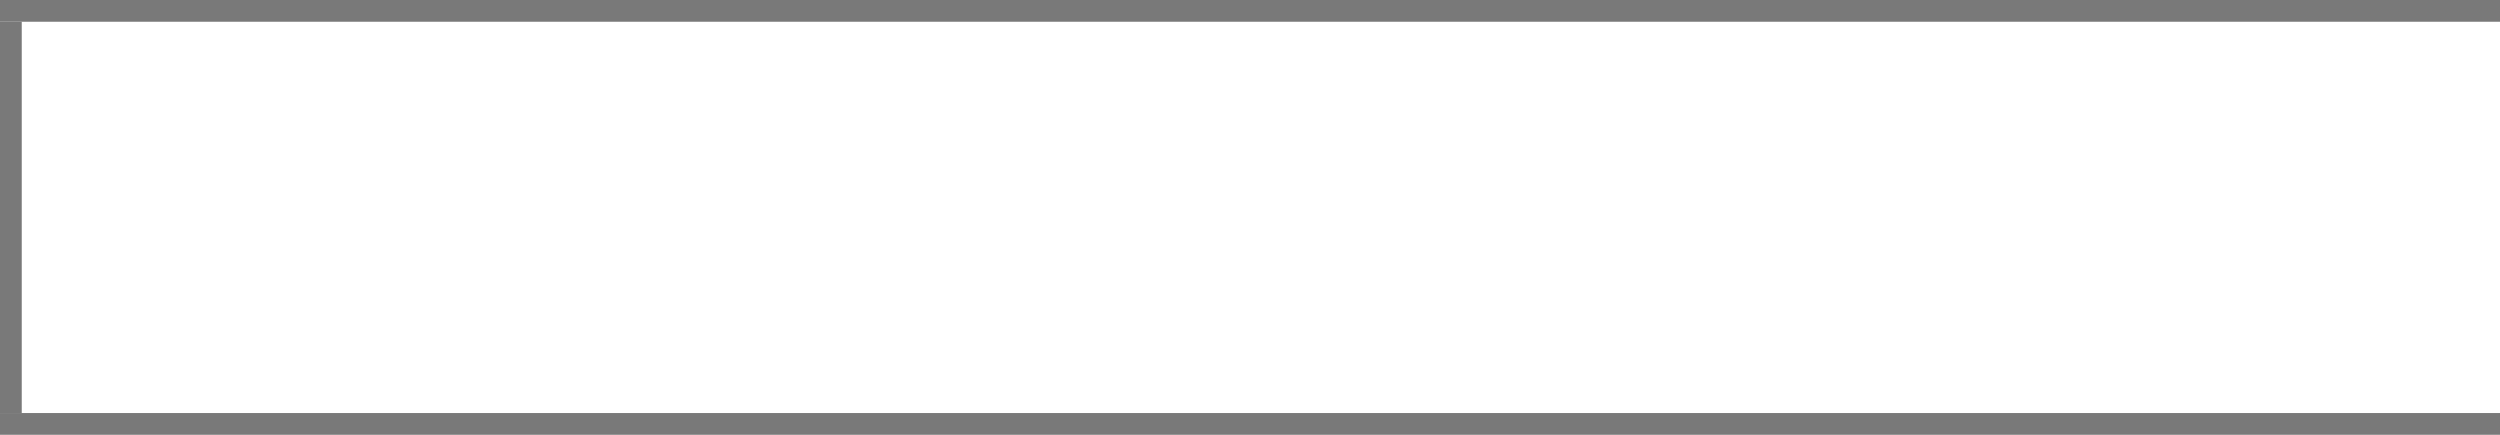
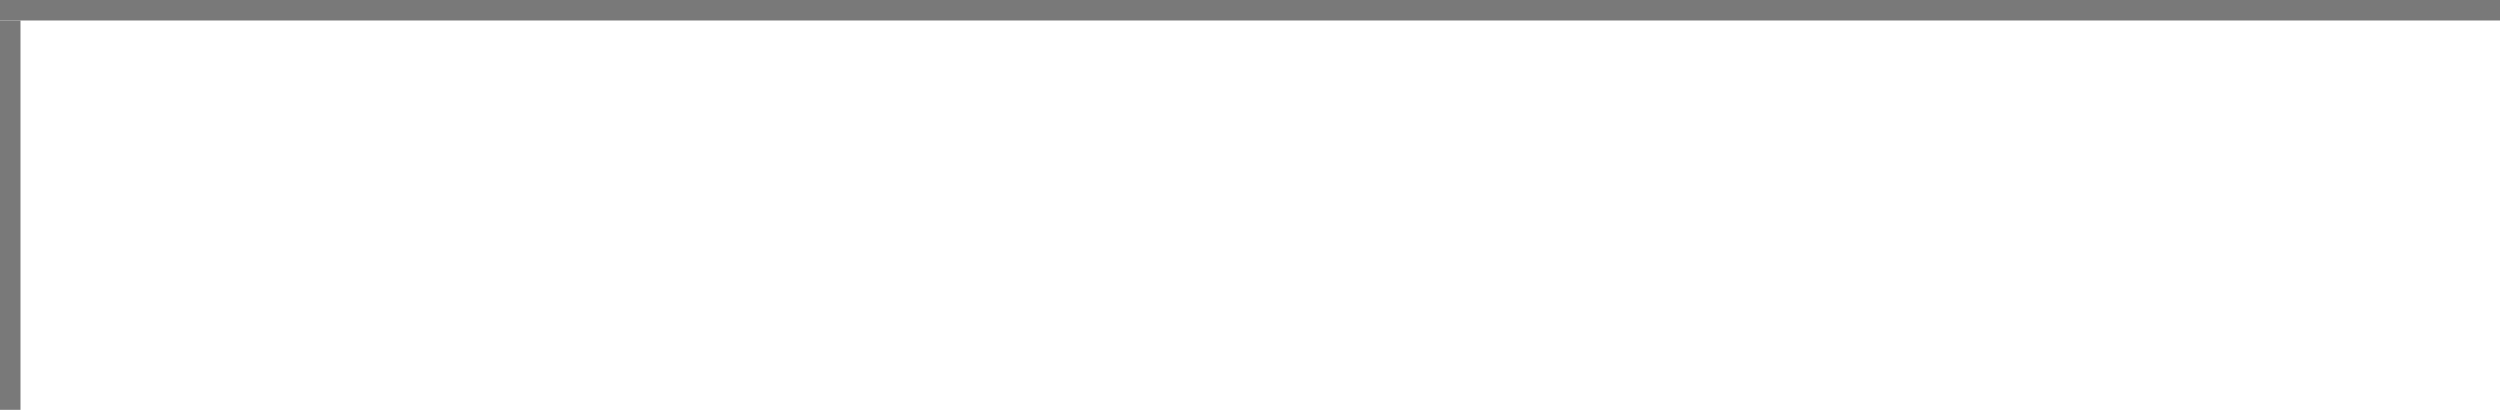
- <svg xmlns="http://www.w3.org/2000/svg" version="1.1" width="115px" height="20px" viewBox="705 229 115 20">
-   <path d="M 1 1  L 115 1  L 115 19  L 1 19  L 1 1  Z " fill-rule="nonzero" fill="rgba(255, 255, 255, 1)" stroke="none" transform="matrix(1 0 0 1 705 229 )" class="fill" />
-   <path d="M 0.5 1  L 0.5 19  " stroke-width="1" stroke-dasharray="0" stroke="rgba(121, 121, 121, 1)" fill="none" transform="matrix(1 0 0 1 705 229 )" class="stroke" />
-   <path d="M 0 0.5  L 115 0.5  " stroke-width="1" stroke-dasharray="0" stroke="rgba(121, 121, 121, 1)" fill="none" transform="matrix(1 0 0 1 705 229 )" class="stroke" />
-   <path d="M 0 19.5  L 115 19.5  " stroke-width="1" stroke-dasharray="0" stroke="rgba(121, 121, 121, 1)" fill="none" transform="matrix(1 0 0 1 705 229 )" class="stroke" />
+ <svg xmlns="http://www.w3.org/2000/svg" version="1.1" width="122px" height="20px" viewBox="926 209 122 20">
+   <path d="M 1 1  L 122 1  L 122 20  L 1 20  L 1 1  Z " fill-rule="nonzero" fill="rgba(255, 255, 255, 1)" stroke="none" transform="matrix(1 0 0 1 926 209 )" class="fill" />
+   <path d="M 0.5 1  L 0.5 20  " stroke-width="1" stroke-dasharray="0" stroke="rgba(121, 121, 121, 1)" fill="none" transform="matrix(1 0 0 1 926 209 )" class="stroke" />
+   <path d="M 0 0.5  L 122 0.5  " stroke-width="1" stroke-dasharray="0" stroke="rgba(121, 121, 121, 1)" fill="none" transform="matrix(1 0 0 1 926 209 )" class="stroke" />
</svg>
